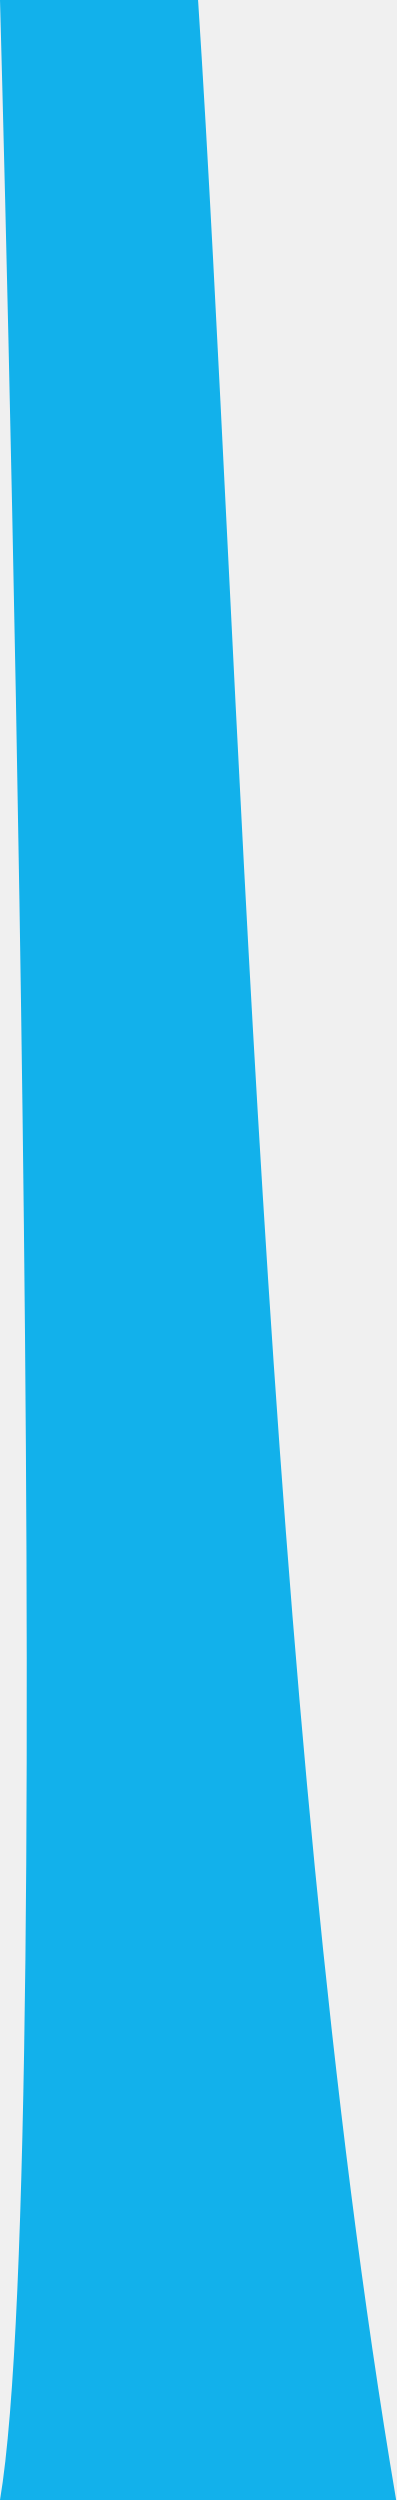
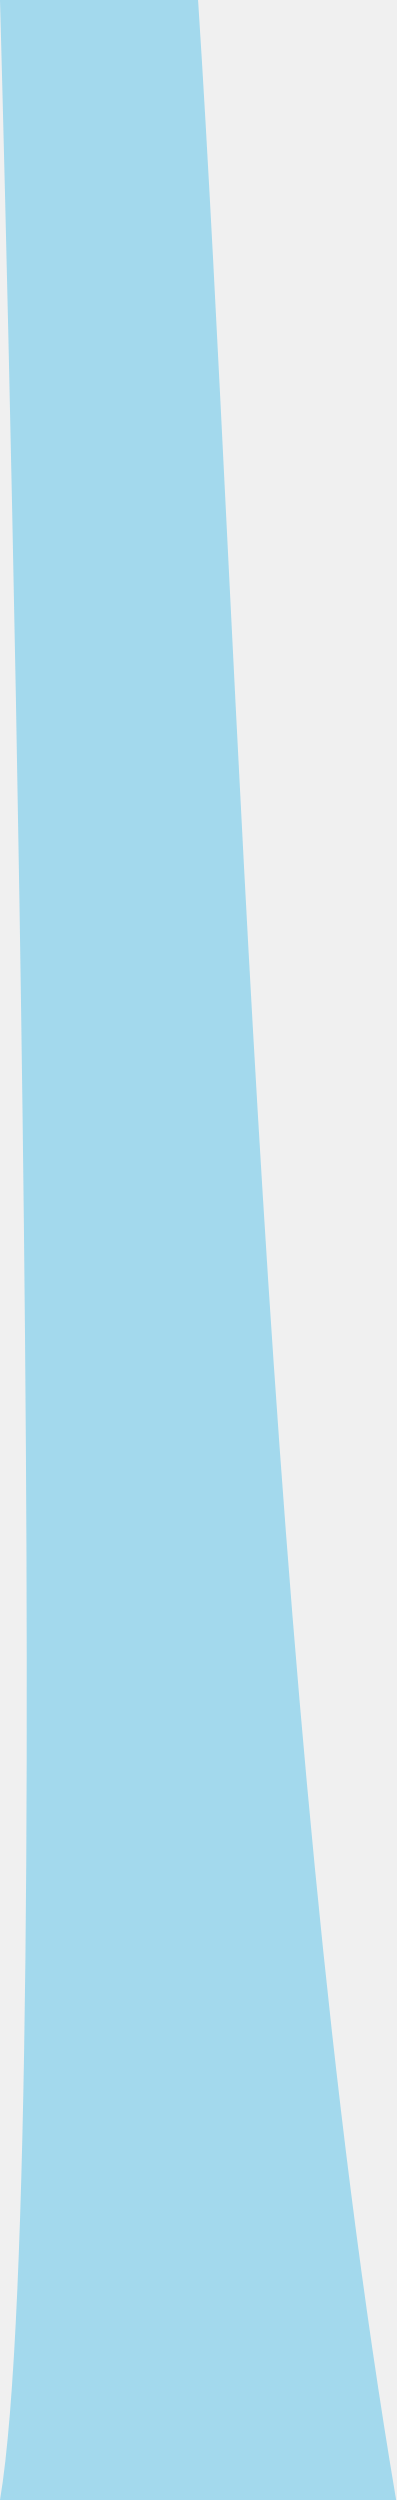
<svg xmlns="http://www.w3.org/2000/svg" width="121.699" height="768" viewBox="0 0 32.2 203.2" version="1.1" id="svg8">
  <defs id="defs2">
    <linearGradient y2="1" y1="-0.11" x2="0.5" x1="0.5" id="a">
      <stop id="stop2" offset="0%" stop-opacity=".25" stop-color="#57BBC1" />
      <stop id="stop4" offset="100%" stop-color="#015871" />
    </linearGradient>
    <filter style="color-interpolation-filters:sRGB" id="filter4543">
      <feFlood flood-opacity="0.157" flood-color="rgb(0,0,0)" result="flood" id="feFlood4533" />
      <feComposite in="flood" in2="SourceGraphic" operator="in" result="composite1" id="feComposite4535" />
      <feGaussianBlur in="composite1" stdDeviation="4" result="blur" id="feGaussianBlur4537" />
      <feOffset dx="0" dy="0" result="offset" id="feOffset4539" />
      <feComposite in="SourceGraphic" in2="offset" operator="over" result="composite2" id="feComposite4541" />
    </filter>
    <filter style="color-interpolation-filters:sRGB" id="filter4555">
      <feFlood flood-opacity="0.157" flood-color="rgb(0,0,0)" result="flood" id="feFlood4545" />
      <feComposite in="flood" in2="SourceGraphic" operator="in" result="composite1" id="feComposite4547" />
      <feGaussianBlur in="composite1" stdDeviation="4" result="blur" id="feGaussianBlur4549" />
      <feOffset dx="0" dy="0" result="offset" id="feOffset4551" />
      <feComposite in="SourceGraphic" in2="offset" operator="over" result="composite2" id="feComposite4553" />
    </filter>
    <filter id="filter829" style="color-interpolation-filters:sRGB">
      <feFlood id="feFlood819" result="flood" flood-color="rgb(0,0,0)" flood-opacity="0.157" />
      <feComposite id="feComposite821" result="composite1" operator="in" in2="SourceGraphic" in="flood" />
      <feGaussianBlur id="feGaussianBlur823" result="blur" stdDeviation="4" in="composite1" />
      <feOffset id="feOffset825" result="offset" dy="0" dx="0" />
      <feComposite id="feComposite827" result="composite2" operator="over" in2="offset" in="SourceGraphic" />
    </filter>
    <mask maskUnits="userSpaceOnUse" id="mask4622">
      <rect y="304.189" x="-172.107" height="109.015" width="1024" id="rect4624" style="opacity:1;fill:#ffffff;fill-opacity:1;stroke-width:1.131" />
    </mask>
    <mask maskUnits="userSpaceOnUse" id="mask4626">
      <rect style="opacity:1;fill:#ffffff;fill-opacity:1;stroke-width:1.131" id="rect4628" width="1024" height="109.015" x="576" y="-3.1612944e-06" />
    </mask>
  </defs>
  <g id="layer3" transform="translate(16.09979,44.45)">
-     <path style="opacity:1;fill:#12b1eb;fill-opacity:1;stroke:none;stroke-width:1px;stroke-linecap:butt;stroke-linejoin:miter;stroke-opacity:1" d="m 0,0 h -60.85 c 0,0 18.505,658.687 -10e-7,768 H 0 60.85 C 19.888,526.025 12.824,197.037 0,0 Z" transform="matrix(0.2645833,0,0,0.2645833,0,-44.45)" id="path4618" />
+     <path style="opacity:1;fill:#a3d9ed;fill-opacity:1;stroke:none;stroke-width:1px;stroke-linecap:butt;stroke-linejoin:miter;stroke-opacity:1" d="m 0,0 h -60.85 c 0,0 18.505,658.687 -10e-7,768 H 0 60.85 C 19.888,526.025 12.824,197.037 0,0 Z" transform="matrix(0.2645833,0,0,0.2645833,0,-44.45)" id="path4618" />
  </g>
  <g id="layer1" transform="translate(16.09979,-93.79998)" style="opacity:1" />
</svg>
